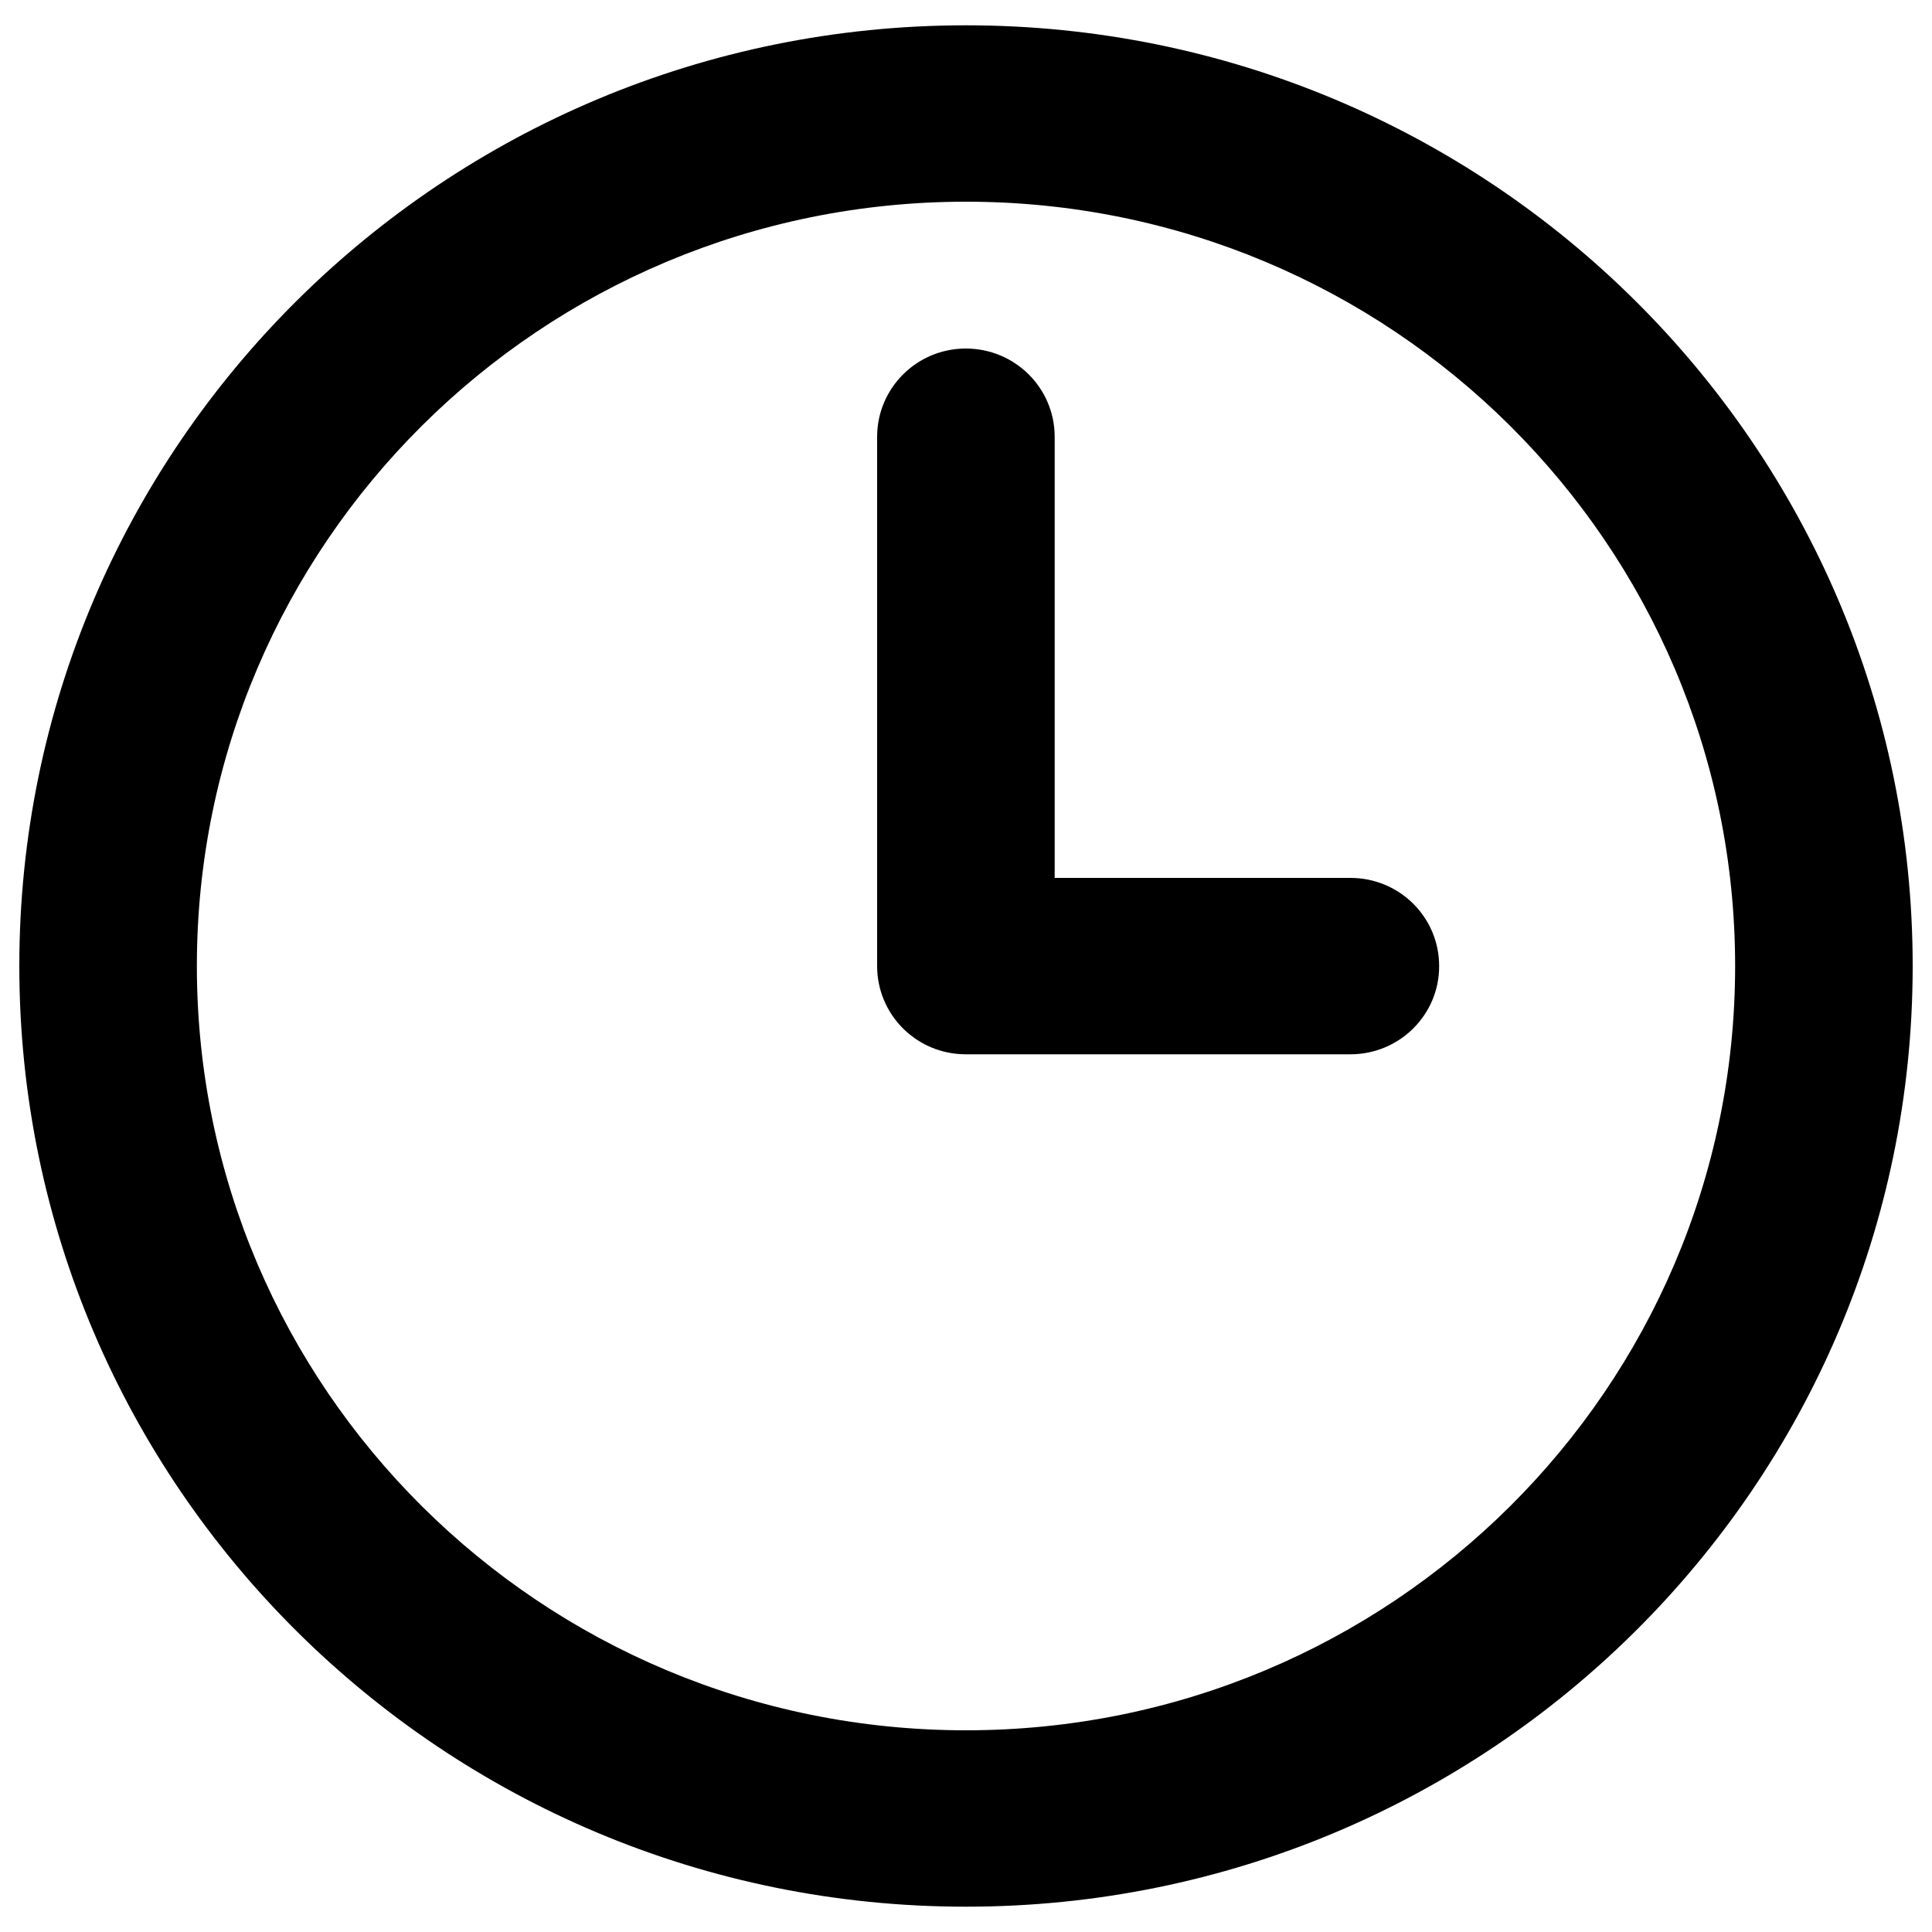
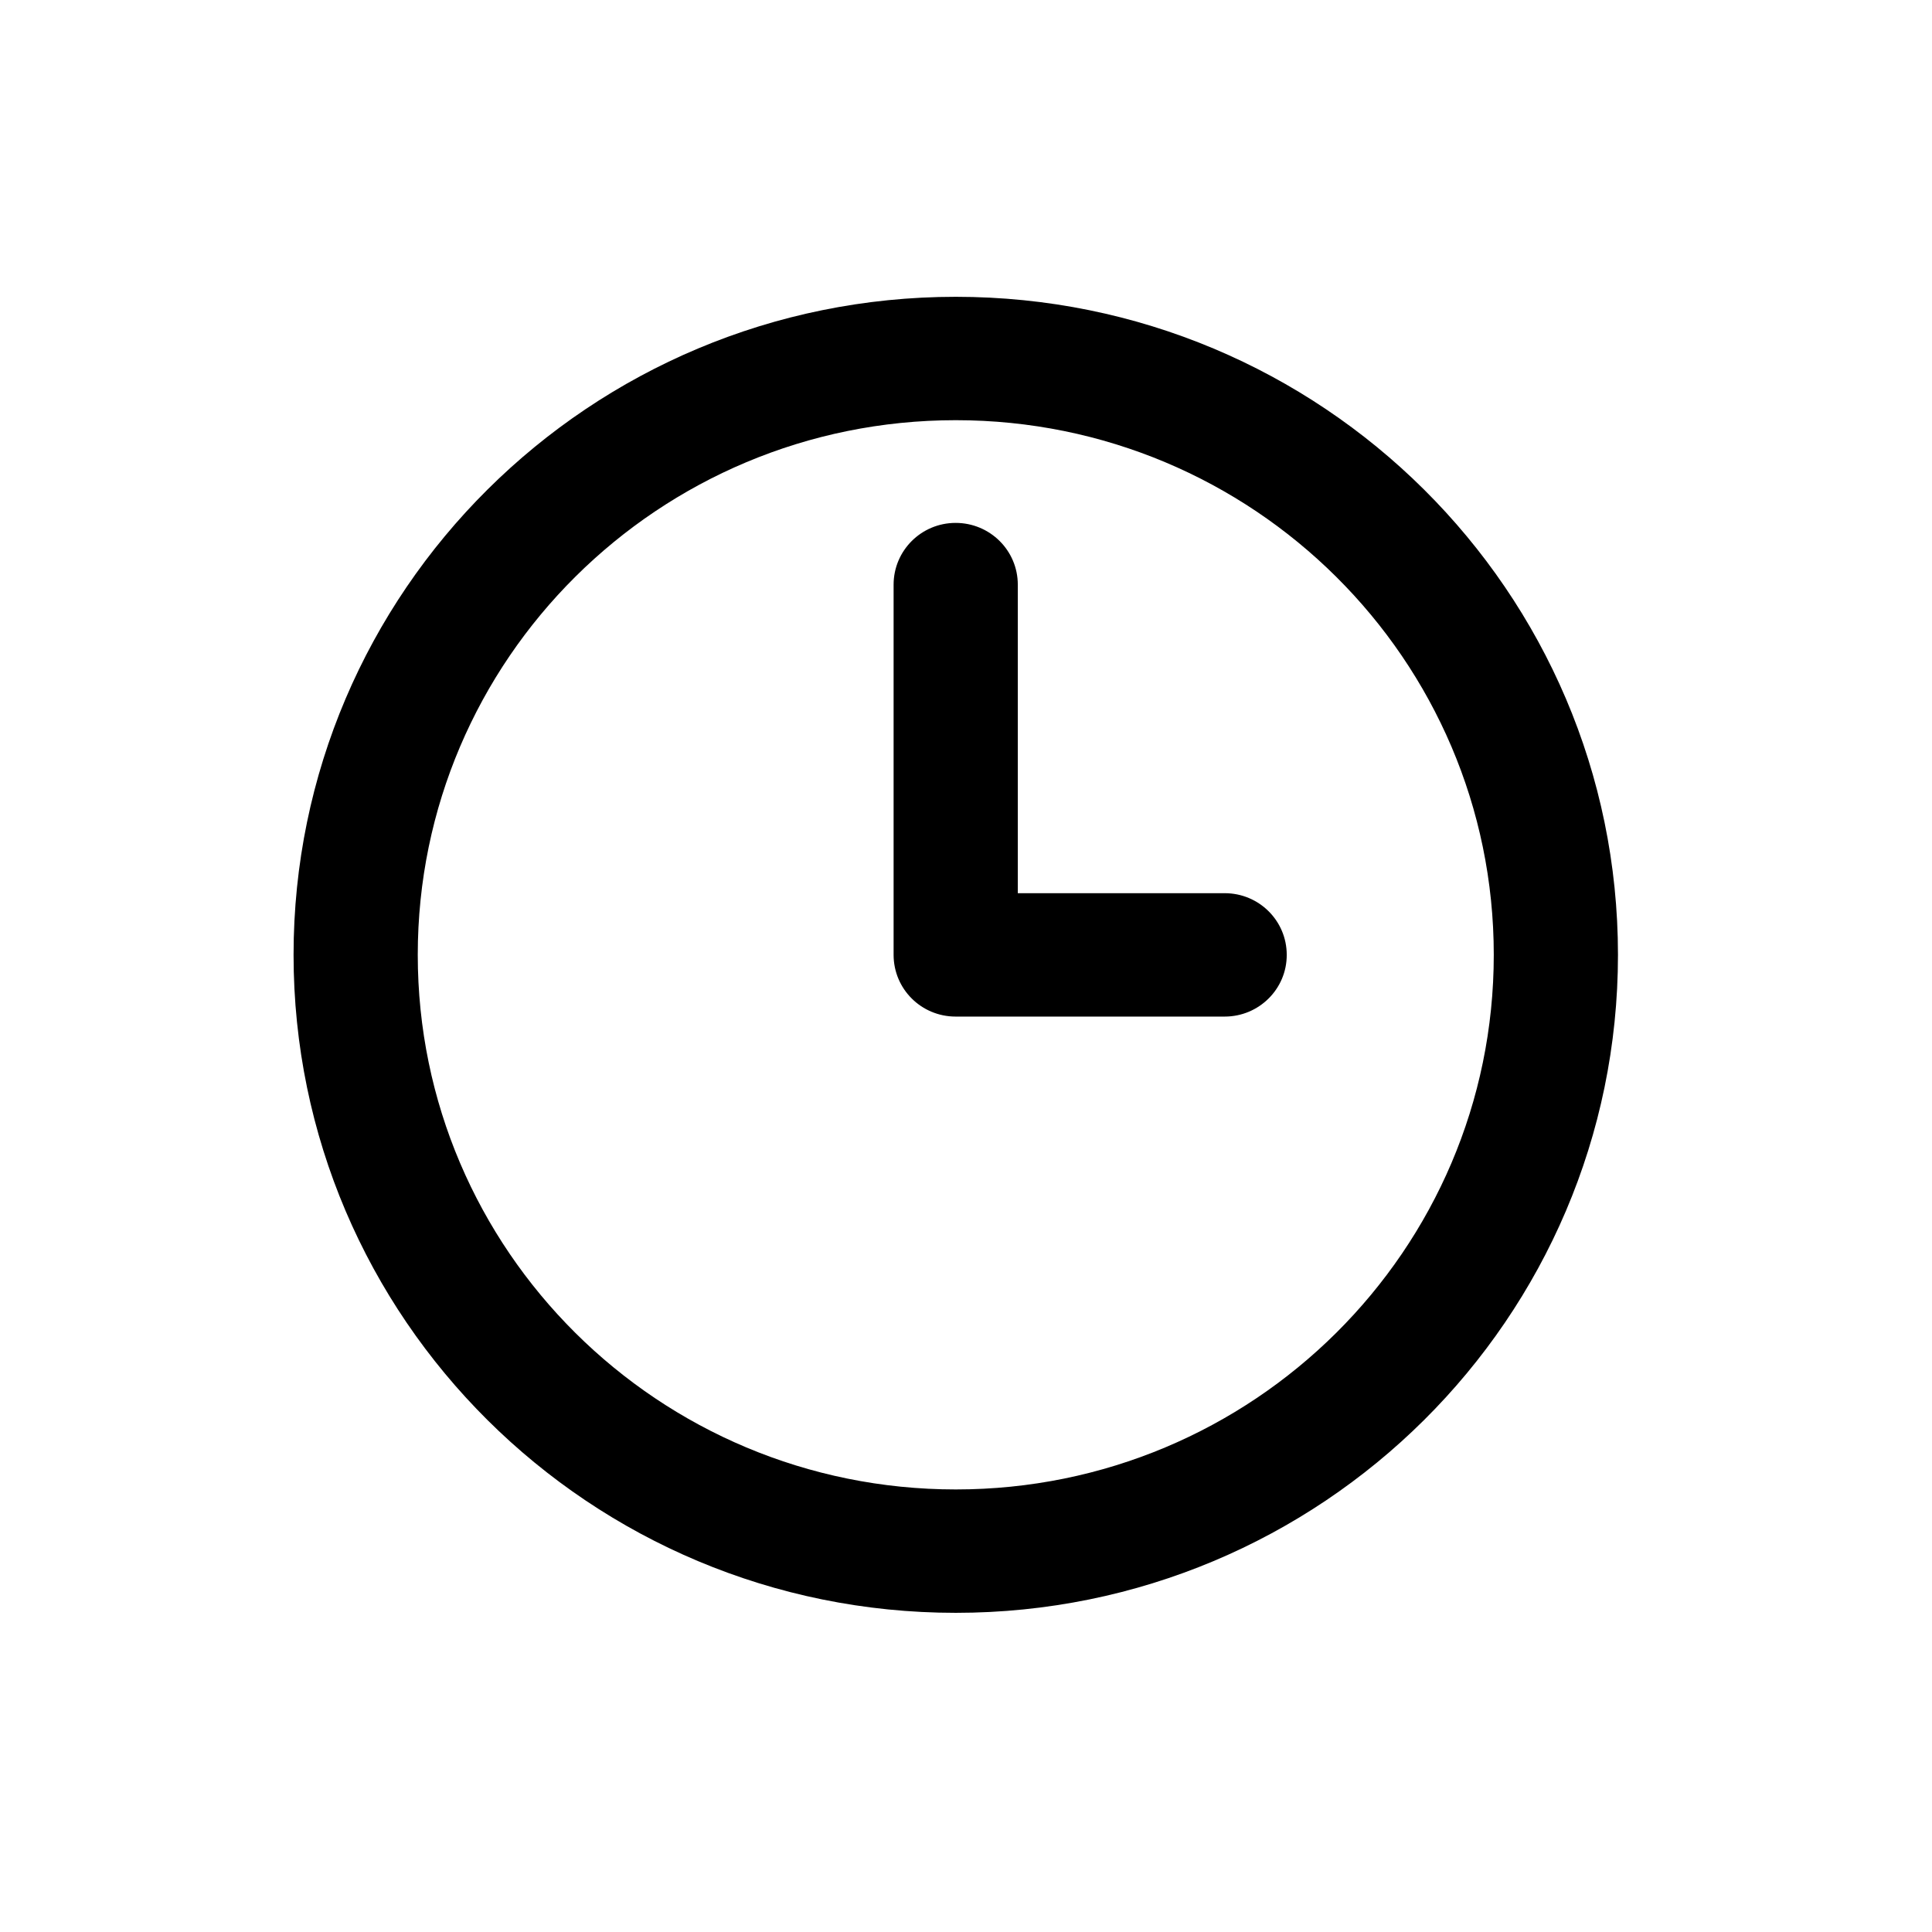
- <svg xmlns="http://www.w3.org/2000/svg" version="1.1" x="0px" y="0px" viewBox="0 0 1000 1000" enable-background="new 0 0 1000 1000" xml:space="preserve">
-   <g>
-     <path d="M500,986.9c-270.6,0-490-218-490-486.9C10,231.1,229.4,13.1,500,13.1c270.6,0,490,218,490,486.9C990,768.9,770.6,986.9,500,986.9z M500,104.4c-219.9,0-398.1,177.1-398.1,395.6c0,218.5,178.2,395.6,398.1,395.6S898.1,718.5,898.1,500C898.1,281.5,719.8,104.4,500,104.4z M699,545.7h-91.9h-61.2h-46l0,0c-25.4,0-45.9-20.4-45.9-45.7V226.1c0-25.2,20.5-45.7,45.9-45.7c25.4,0,46,20.4,46,45.7v228.3h61.2H699c25.4,0,45.9,20.4,45.9,45.6C745,525.2,724.4,545.7,699,545.7z" />
+ <svg xmlns="http://www.w3.org/2000/svg" version="1.1" x="0px" y="0px" viewBox="0 0 1000 1000" enable-background="new 0 0 1000 1000" xml:space="preserve" id="svg8">
+   <defs id="defs12" />
+   <g id="g6" transform="matrix(0.6994984,0,0,0.6994984,144.9542,144.462)">
+     <path d="M 500,986.9 C 229.4,986.9 10,768.9 10,500 10,231.1 229.4,13.1 500,13.1 c 270.6,0 490,218 490,486.9 0,268.9 -219.4,486.9 -490,486.9 z m 0,-882.5 C 280.1,104.4 101.9,281.5 101.9,500 101.9,718.5 280.1,895.6 500,895.6 719.9,895.6 898.1,718.5 898.1,500 898.1,281.5 719.8,104.4 500,104.4 Z m 199,441.3 h -91.9 -61.2 -46 v 0 C 474.5,545.7 454,525.3 454,500 V 226.1 c 0,-25.2 20.5,-45.7 45.9,-45.7 25.4,0 46,20.4 46,45.7 v 228.3 h 61.2 91.9 c 25.4,0 45.9,20.4 45.9,45.6 0.1,25.2 -20.5,45.7 -45.9,45.7 z" id="path4" />
  </g>
</svg>
